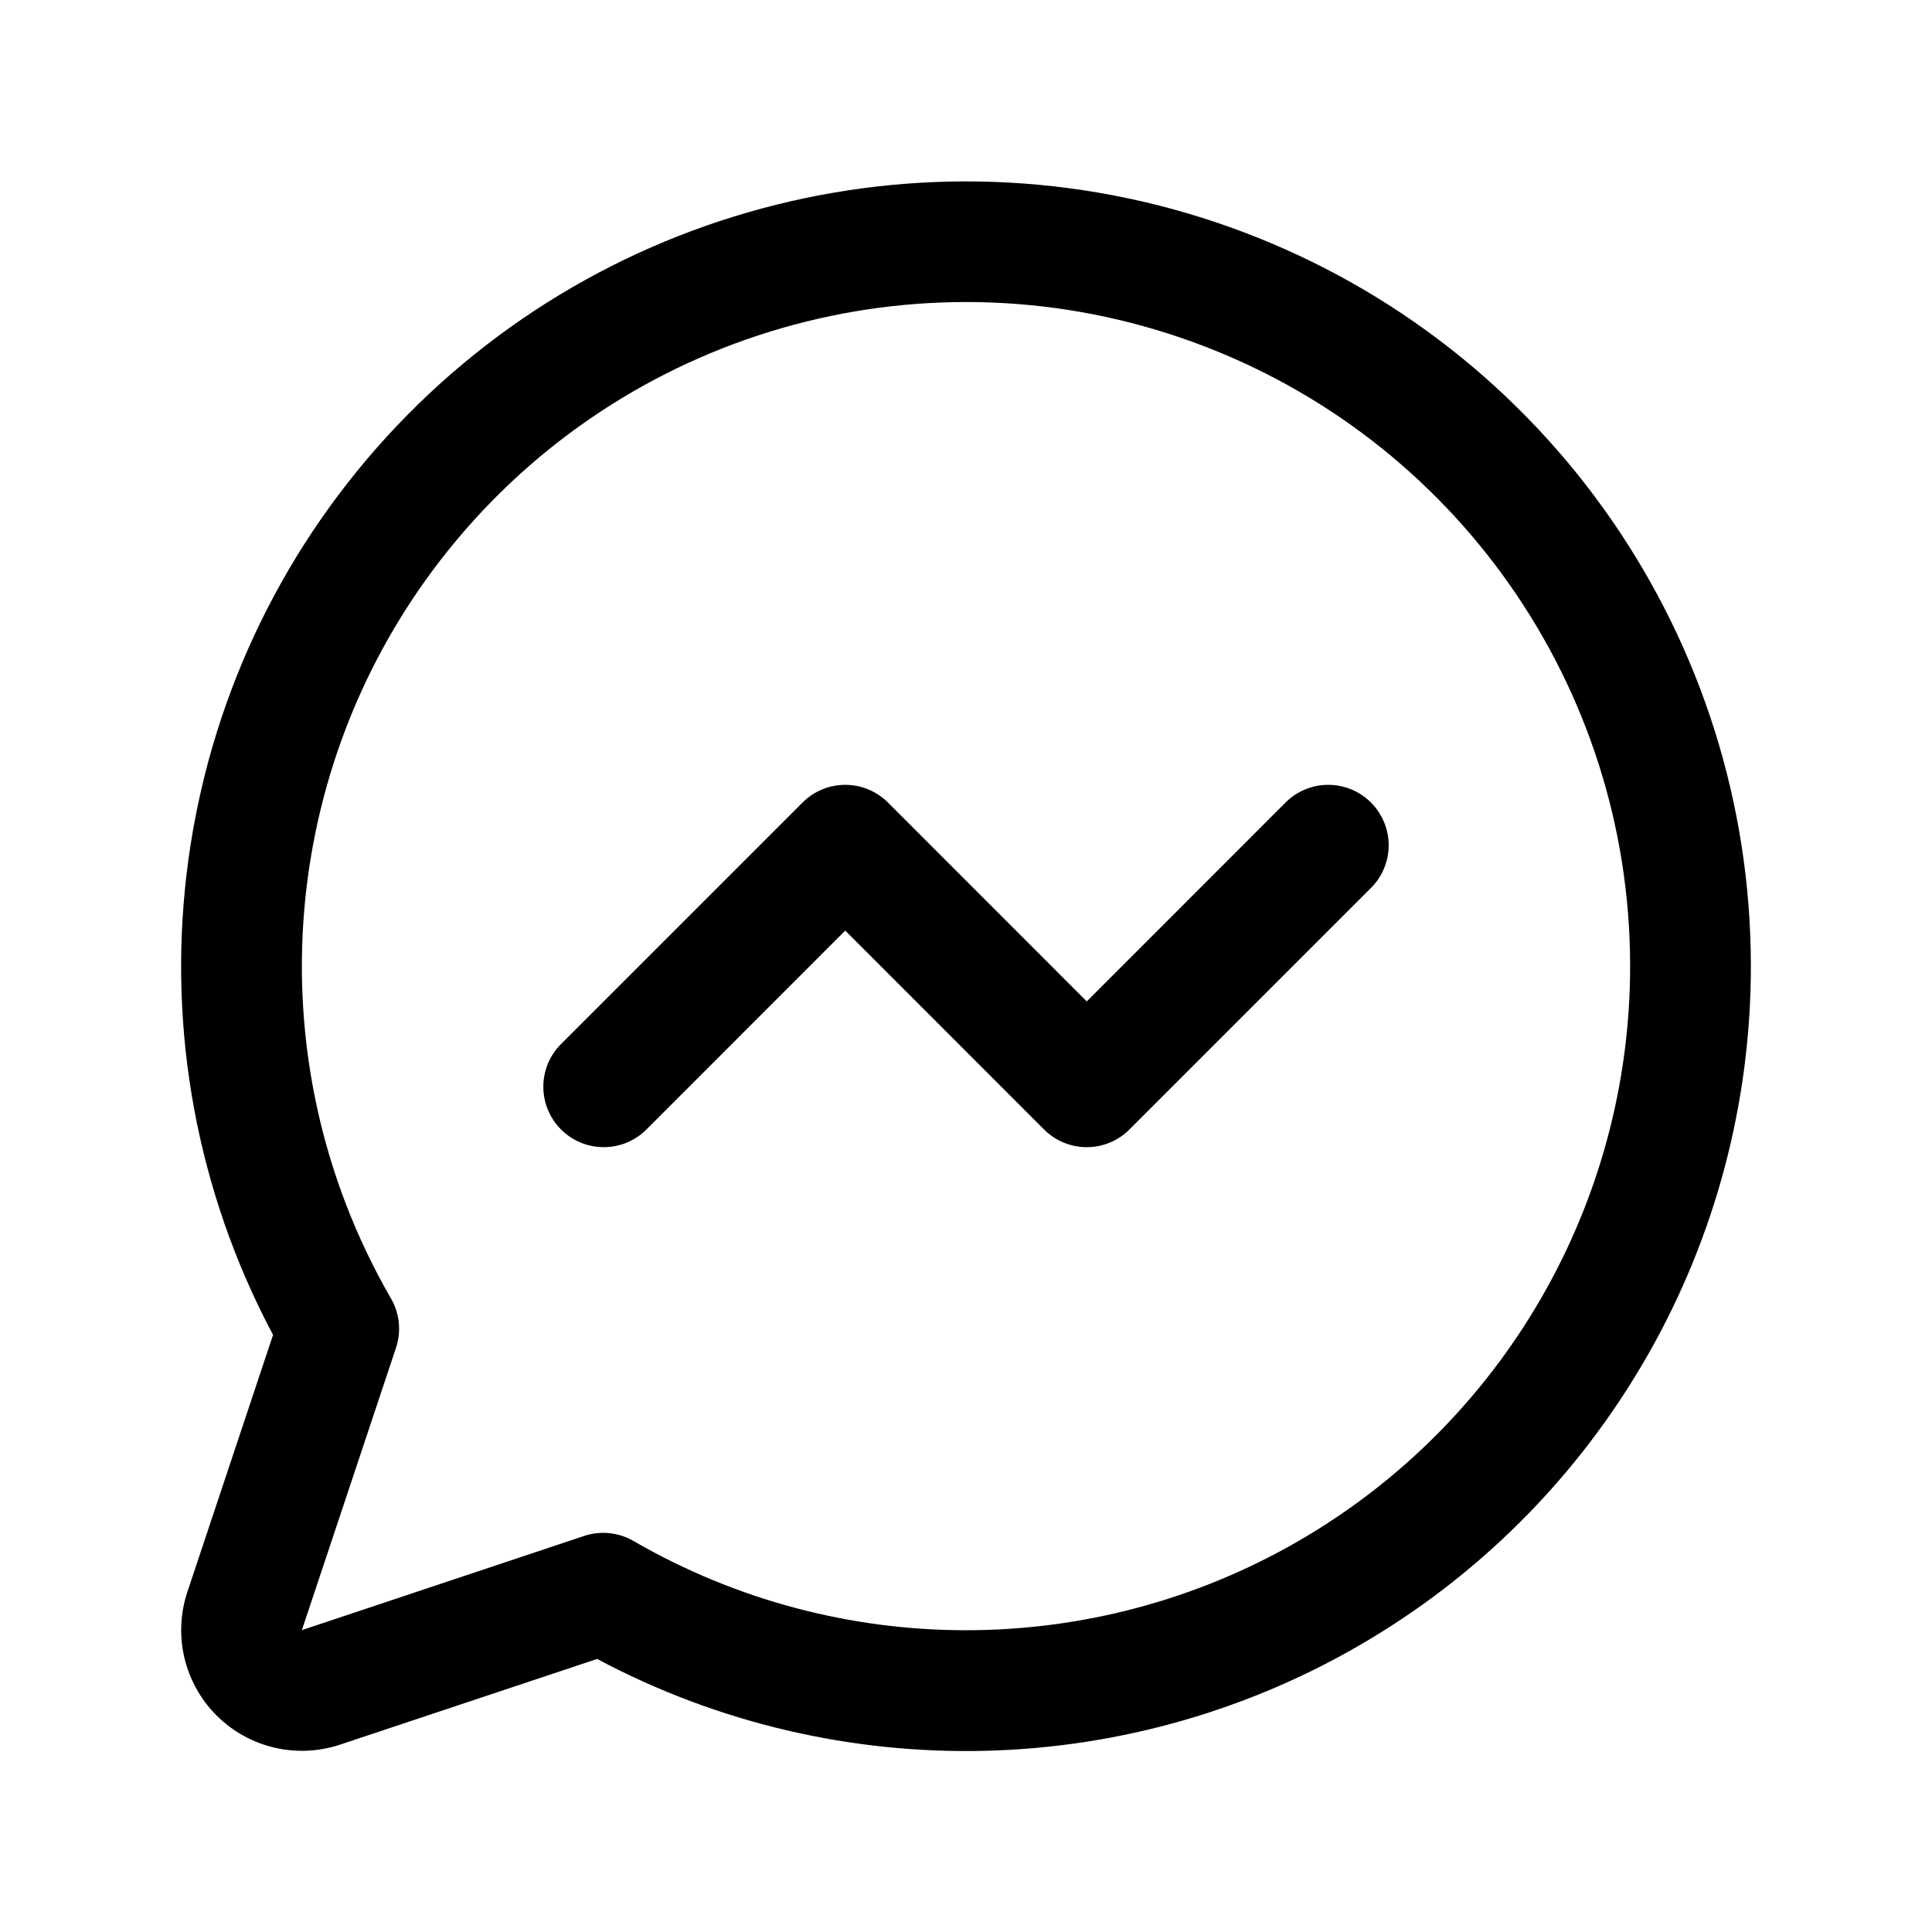
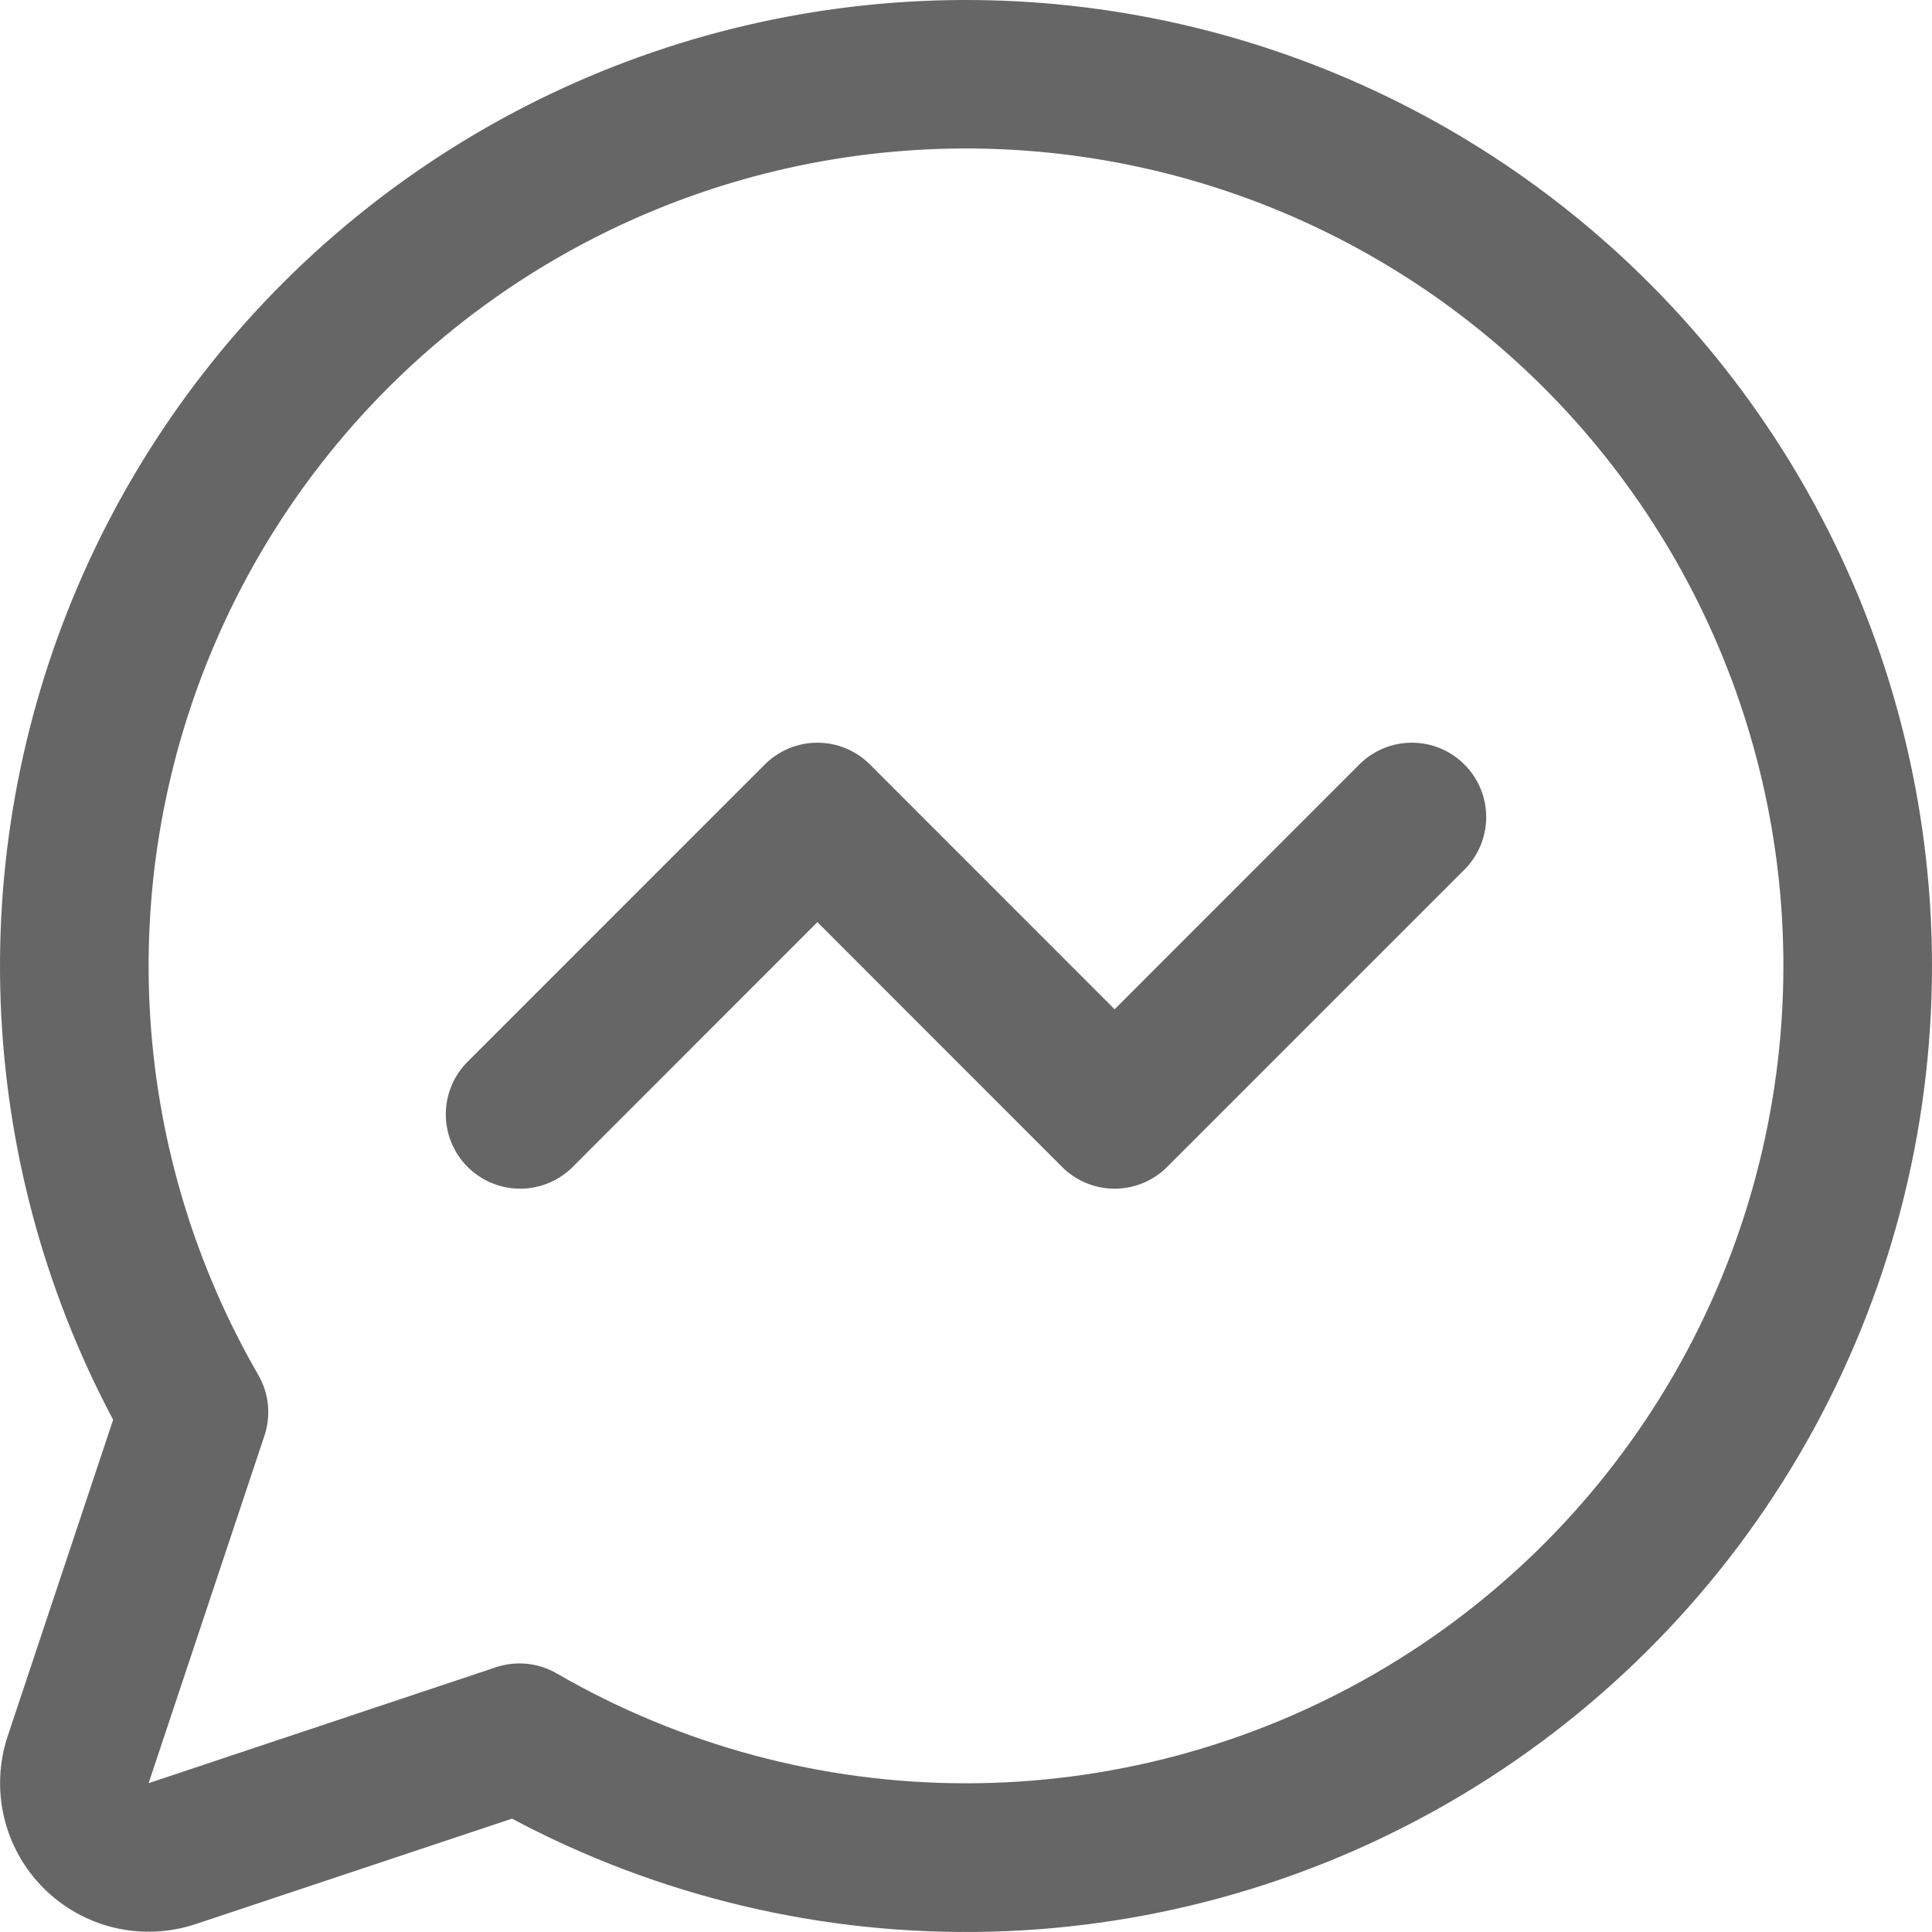
- <svg xmlns="http://www.w3.org/2000/svg" width="256" height="256" viewBox="0 0 256 256">
-   <path fill="currentColor" d="M181.66 106.34a8 8 0 0 1 0 11.32l-32 32a8 8 0 0 1-11.32 0L112 123.31l-26.34 26.35a8 8 0 0 1-11.32-11.32l32-32a8 8 0 0 1 11.32 0L144 132.69l26.34-26.35a8 8 0 0 1 11.32 0M232 128a104 104 0 0 1-152.88 91.82l-34.05 11.35a16 16 0 0 1-20.24-20.24l11.35-34.05A104 104 0 1 1 232 128m-16 0a88 88 0 1 0-164.19 44.06a8 8 0 0 1 .66 6.54L40 216l37.4-12.48a8 8 0 0 1 6.54.67A88 88 0 0 0 216 128" />
+ <svg xmlns="http://www.w3.org/2000/svg" width="270" height="270" viewBox="0 0 270 270" fill="none">
+   <path d="M204.655 106.839C205.62 107.803 206.386 108.948 206.909 110.209C207.431 111.47 207.7 112.822 207.7 114.186C207.7 115.551 207.431 116.903 206.909 118.163C206.386 119.424 205.62 120.57 204.655 121.534L163.116 163.077C162.152 164.042 161.007 164.808 159.746 165.331C158.485 165.854 157.134 166.123 155.769 166.123C154.405 166.123 153.053 165.854 151.793 165.331C150.532 164.808 149.387 164.042 148.422 163.077L114.231 128.869L80.039 163.077C78.091 165.025 75.448 166.12 72.692 166.12C69.937 166.12 67.294 165.025 65.345 163.077C63.397 161.128 62.302 158.485 62.302 155.729C62.302 152.973 63.397 150.33 65.345 148.381L106.884 106.839C107.848 105.873 108.993 105.107 110.254 104.584C111.515 104.062 112.866 103.793 114.231 103.793C115.595 103.793 116.947 104.062 118.207 104.584C119.468 105.107 120.613 105.873 121.578 106.839L155.769 141.046L189.961 106.839C190.925 105.873 192.07 105.107 193.331 104.584C194.592 104.062 195.943 103.793 197.308 103.793C198.672 103.793 200.024 104.062 201.284 104.584C202.545 105.107 203.69 105.873 204.655 106.839ZM270 134.958C270.005 158.267 263.976 181.181 252.499 201.469C241.022 221.757 224.489 238.727 204.508 250.729C184.528 262.73 161.78 269.354 138.481 269.955C115.181 270.556 92.123 265.114 71.55 254.158L27.351 268.893C23.691 270.114 19.764 270.291 16.009 269.405C12.255 268.518 8.822 266.604 6.094 263.876C3.366 261.148 1.452 257.714 0.566 253.959C-0.32 250.205 -0.143 246.277 1.077 242.617L15.811 198.414C6.181 180.307 0.802 160.244 0.083 139.748C-0.636 119.251 3.323 98.861 11.66 80.123C19.997 61.386 32.493 44.794 48.199 31.608C63.905 18.421 82.409 8.986 102.305 4.019C122.201 -0.948 142.968 -1.316 163.028 2.942C183.088 7.2 201.914 15.972 218.078 28.593C234.242 41.214 247.318 57.352 256.315 75.782C265.311 94.211 269.992 114.449 270 134.958ZM249.231 134.958C249.226 117.433 245.19 100.145 237.435 84.431C229.68 68.716 218.415 54.997 204.51 44.333C190.605 33.67 174.433 26.348 157.246 22.936C140.059 19.523 122.318 20.11 105.394 24.652C88.47 29.194 72.818 37.569 59.649 49.128C46.479 60.688 36.145 75.123 29.446 91.316C22.747 107.508 19.863 125.026 21.017 142.512C22.171 159.998 27.331 176.984 36.099 192.156C36.835 193.43 37.292 194.846 37.44 196.309C37.588 197.773 37.423 199.251 36.956 200.647L20.769 249.199L69.317 232.998C70.713 232.533 72.192 232.37 73.656 232.52C75.119 232.67 76.534 233.129 77.807 233.868C95.172 243.913 114.876 249.207 134.937 249.218C154.998 249.229 174.708 243.956 192.085 233.93C209.461 223.904 223.891 209.479 233.923 192.104C243.954 174.73 249.234 155.02 249.231 134.958Z" fill="#666666" />
</svg>
